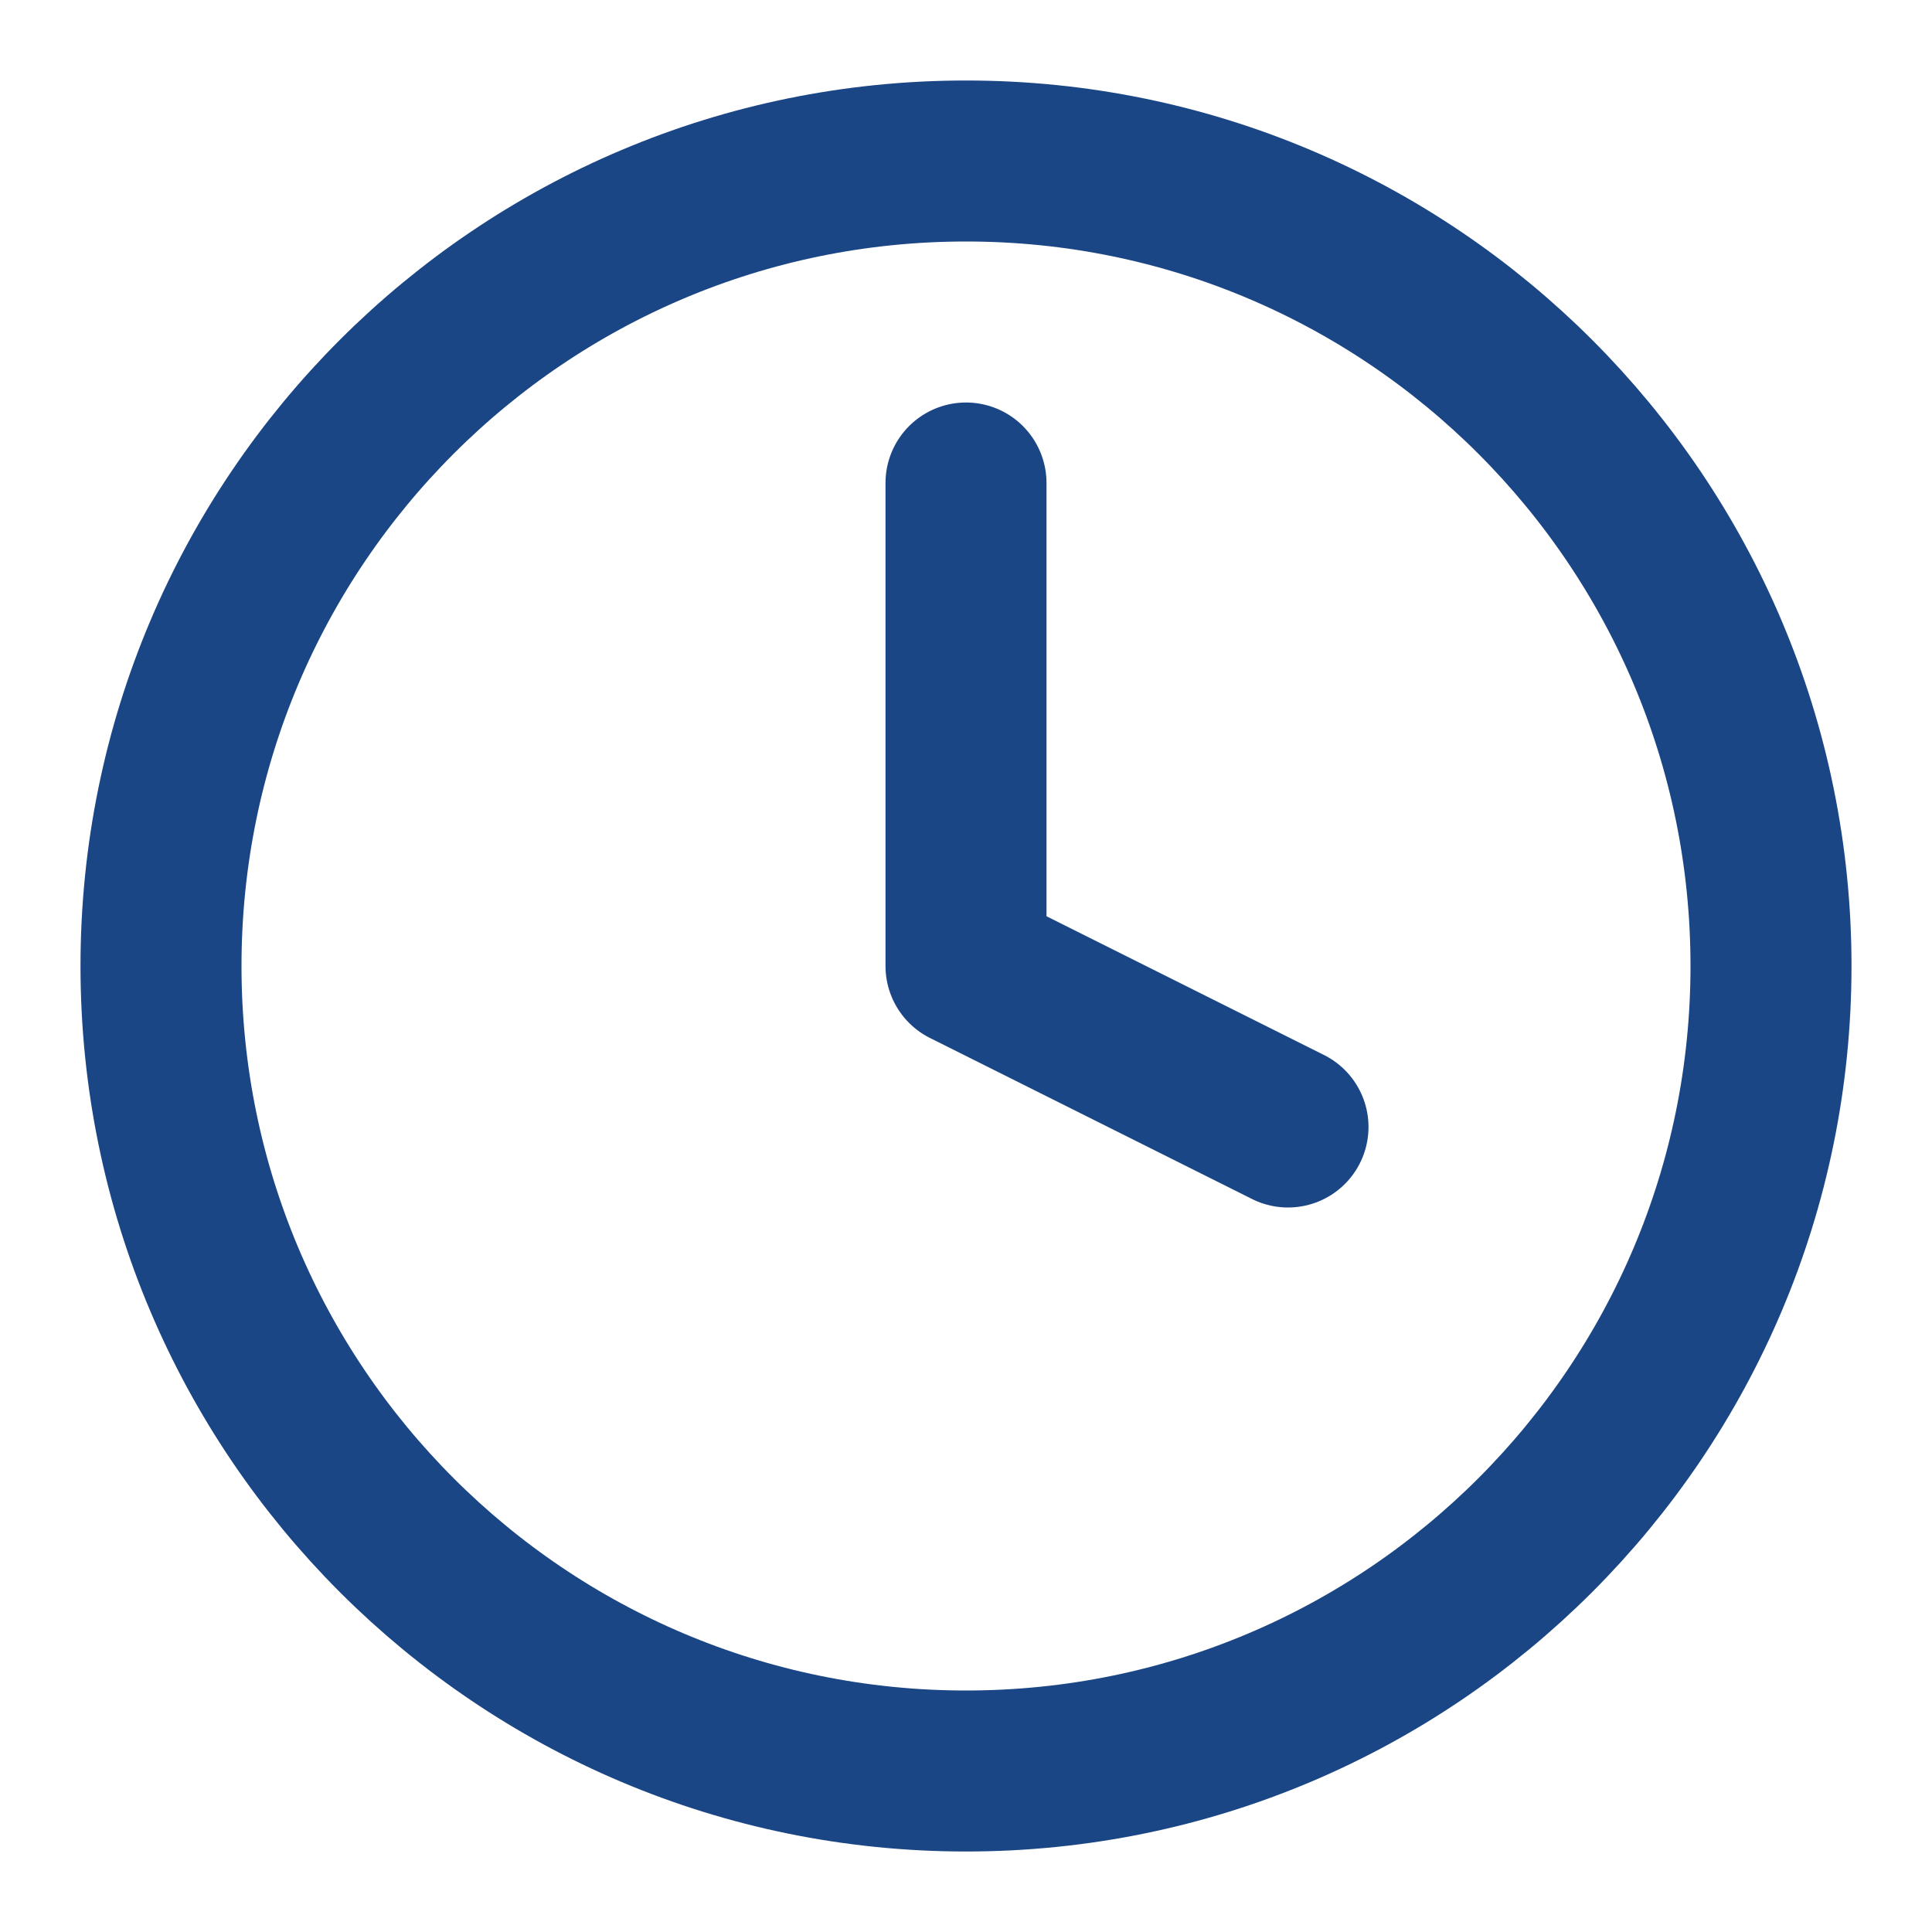
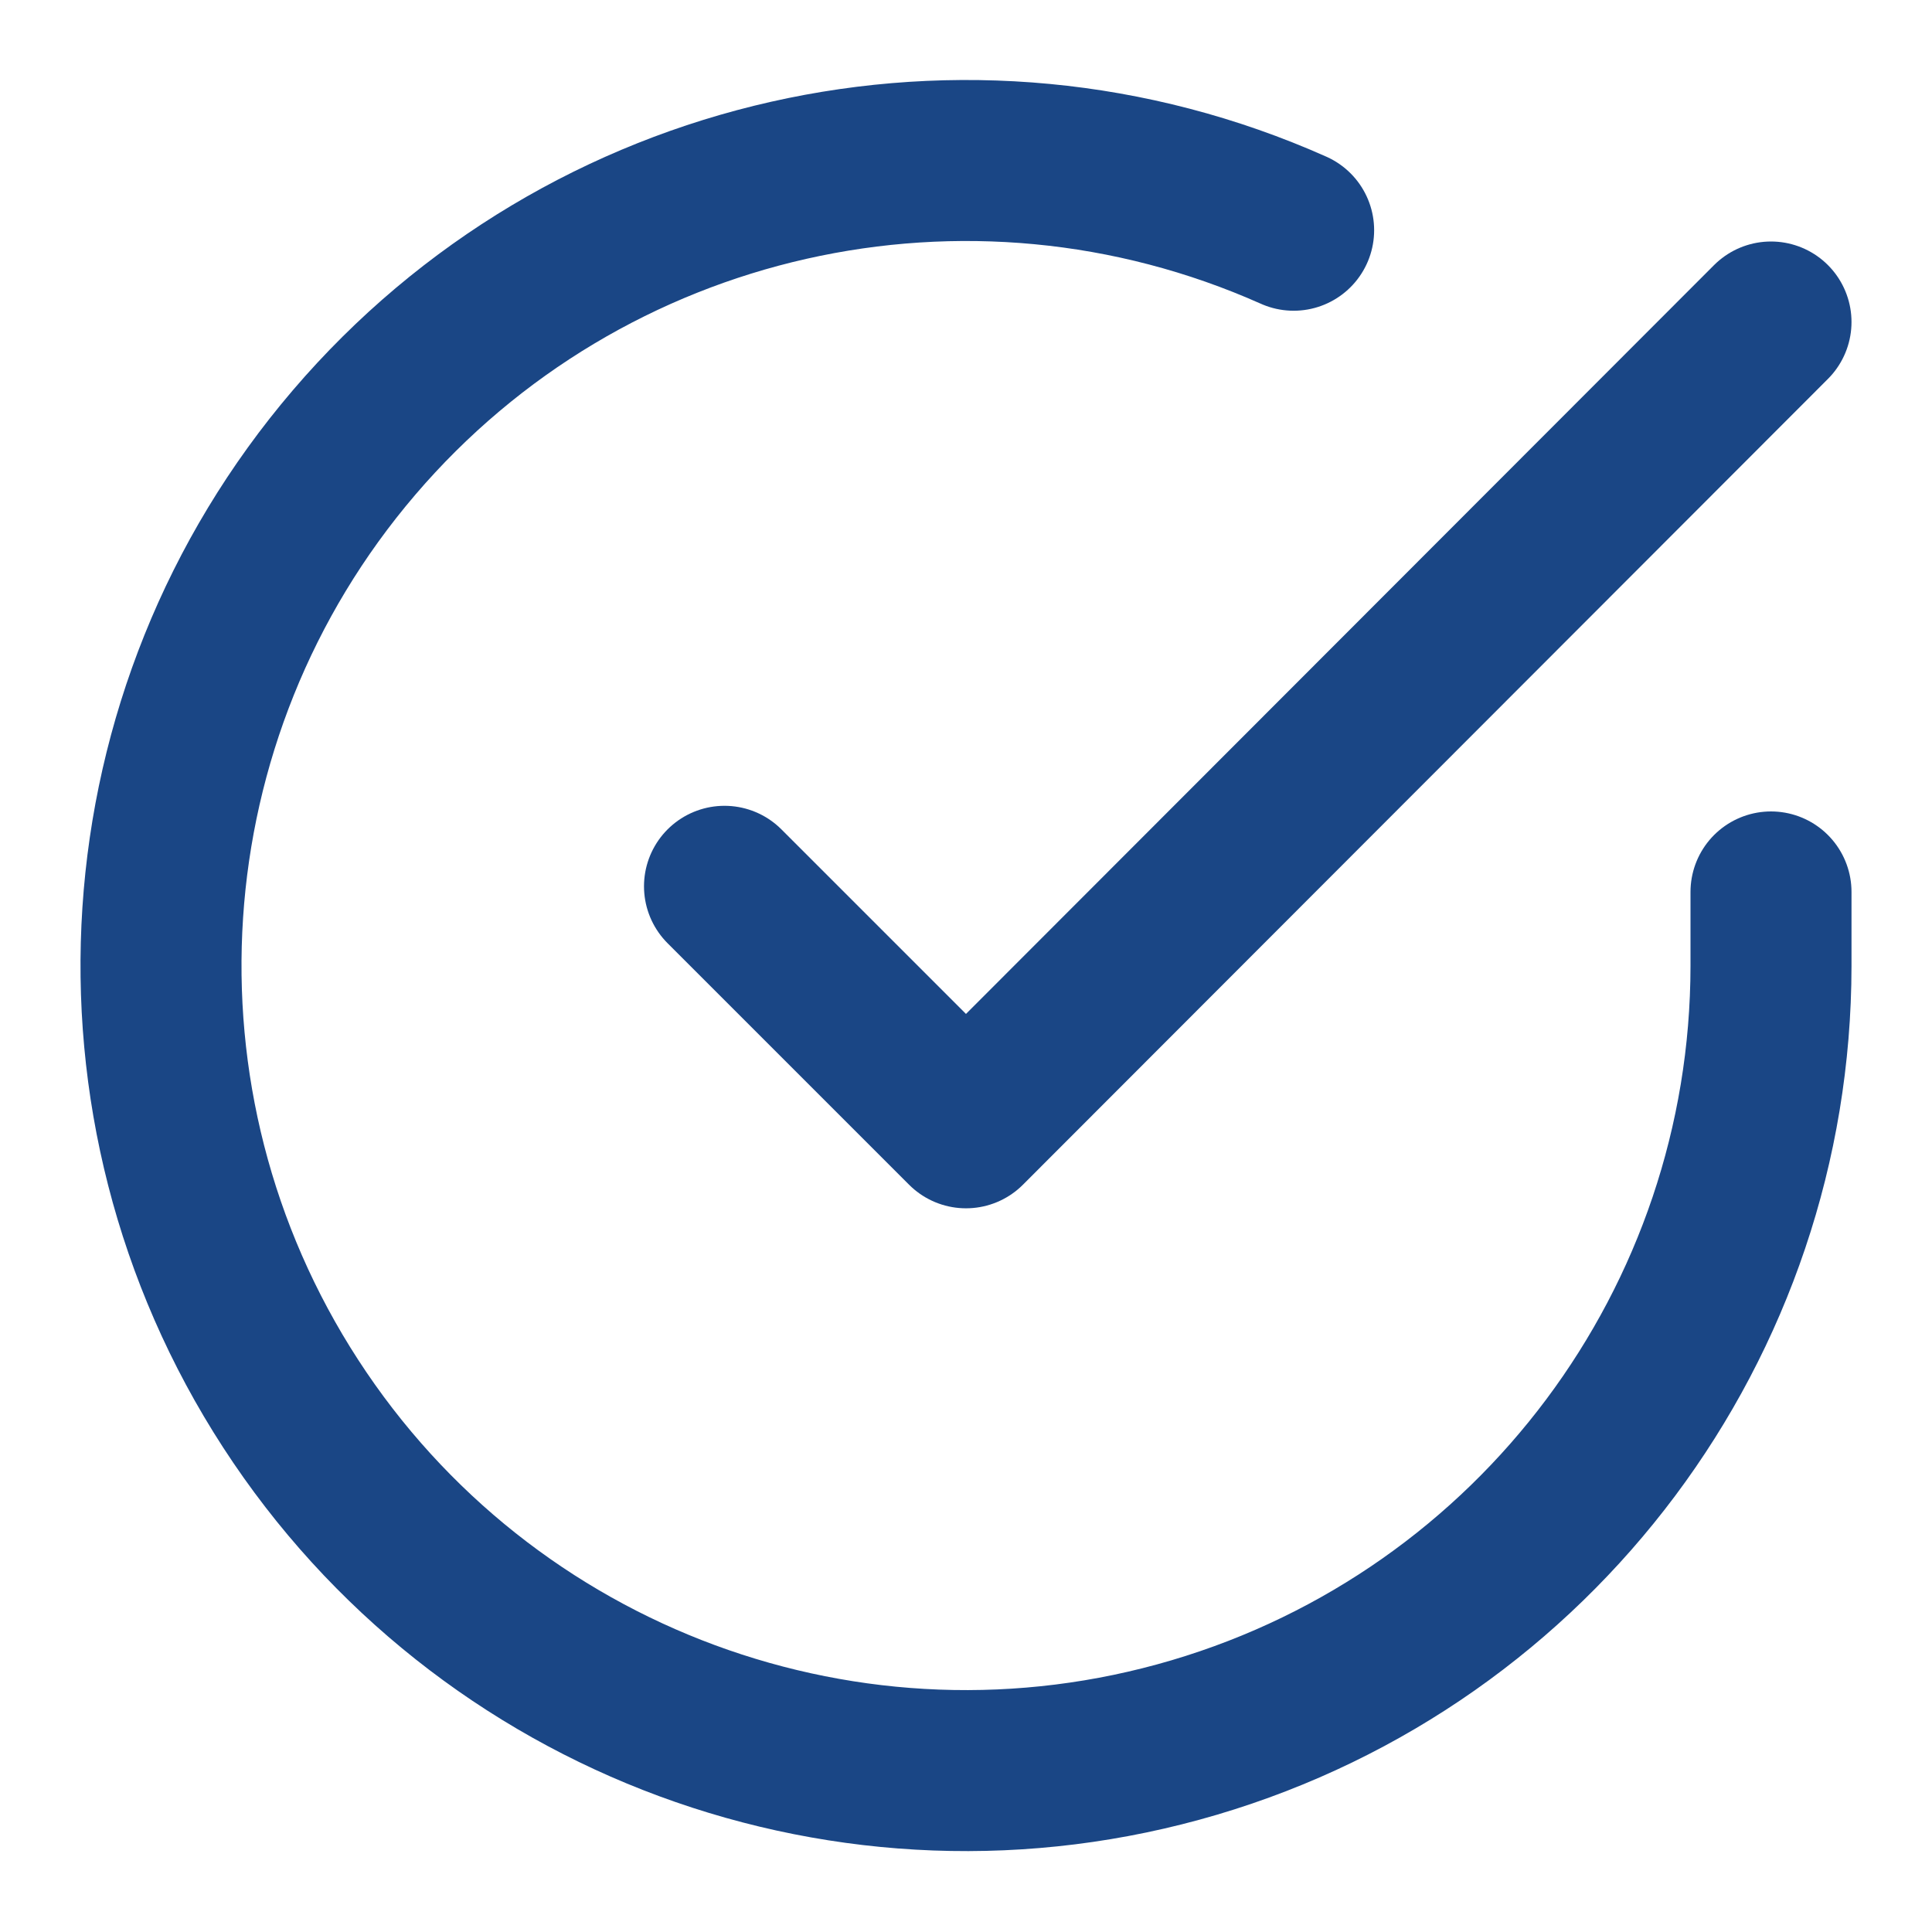
- <svg xmlns="http://www.w3.org/2000/svg" viewBox="0 0 24 24" width="512" height="512" fill="none" stroke="#1a4685" stroke-width="2" stroke-linecap="round" stroke-linejoin="round">
-   <circle cx="12" cy="12" r="10" />
-   <polyline points="12 6 12 12 16 14" />
+ <svg xmlns="http://www.w3.org/2000/svg" width="60" height="60" viewBox="0 0 24 24" fill="none" stroke="#1a4685" stroke-width="2" stroke-linecap="round" stroke-linejoin="round">
+   <path d="M22 11.08V12a10 10 0 1 1-5.93-9.14" />
+   <polyline points="22 4 12 14.01 9 11.01" />
</svg>
